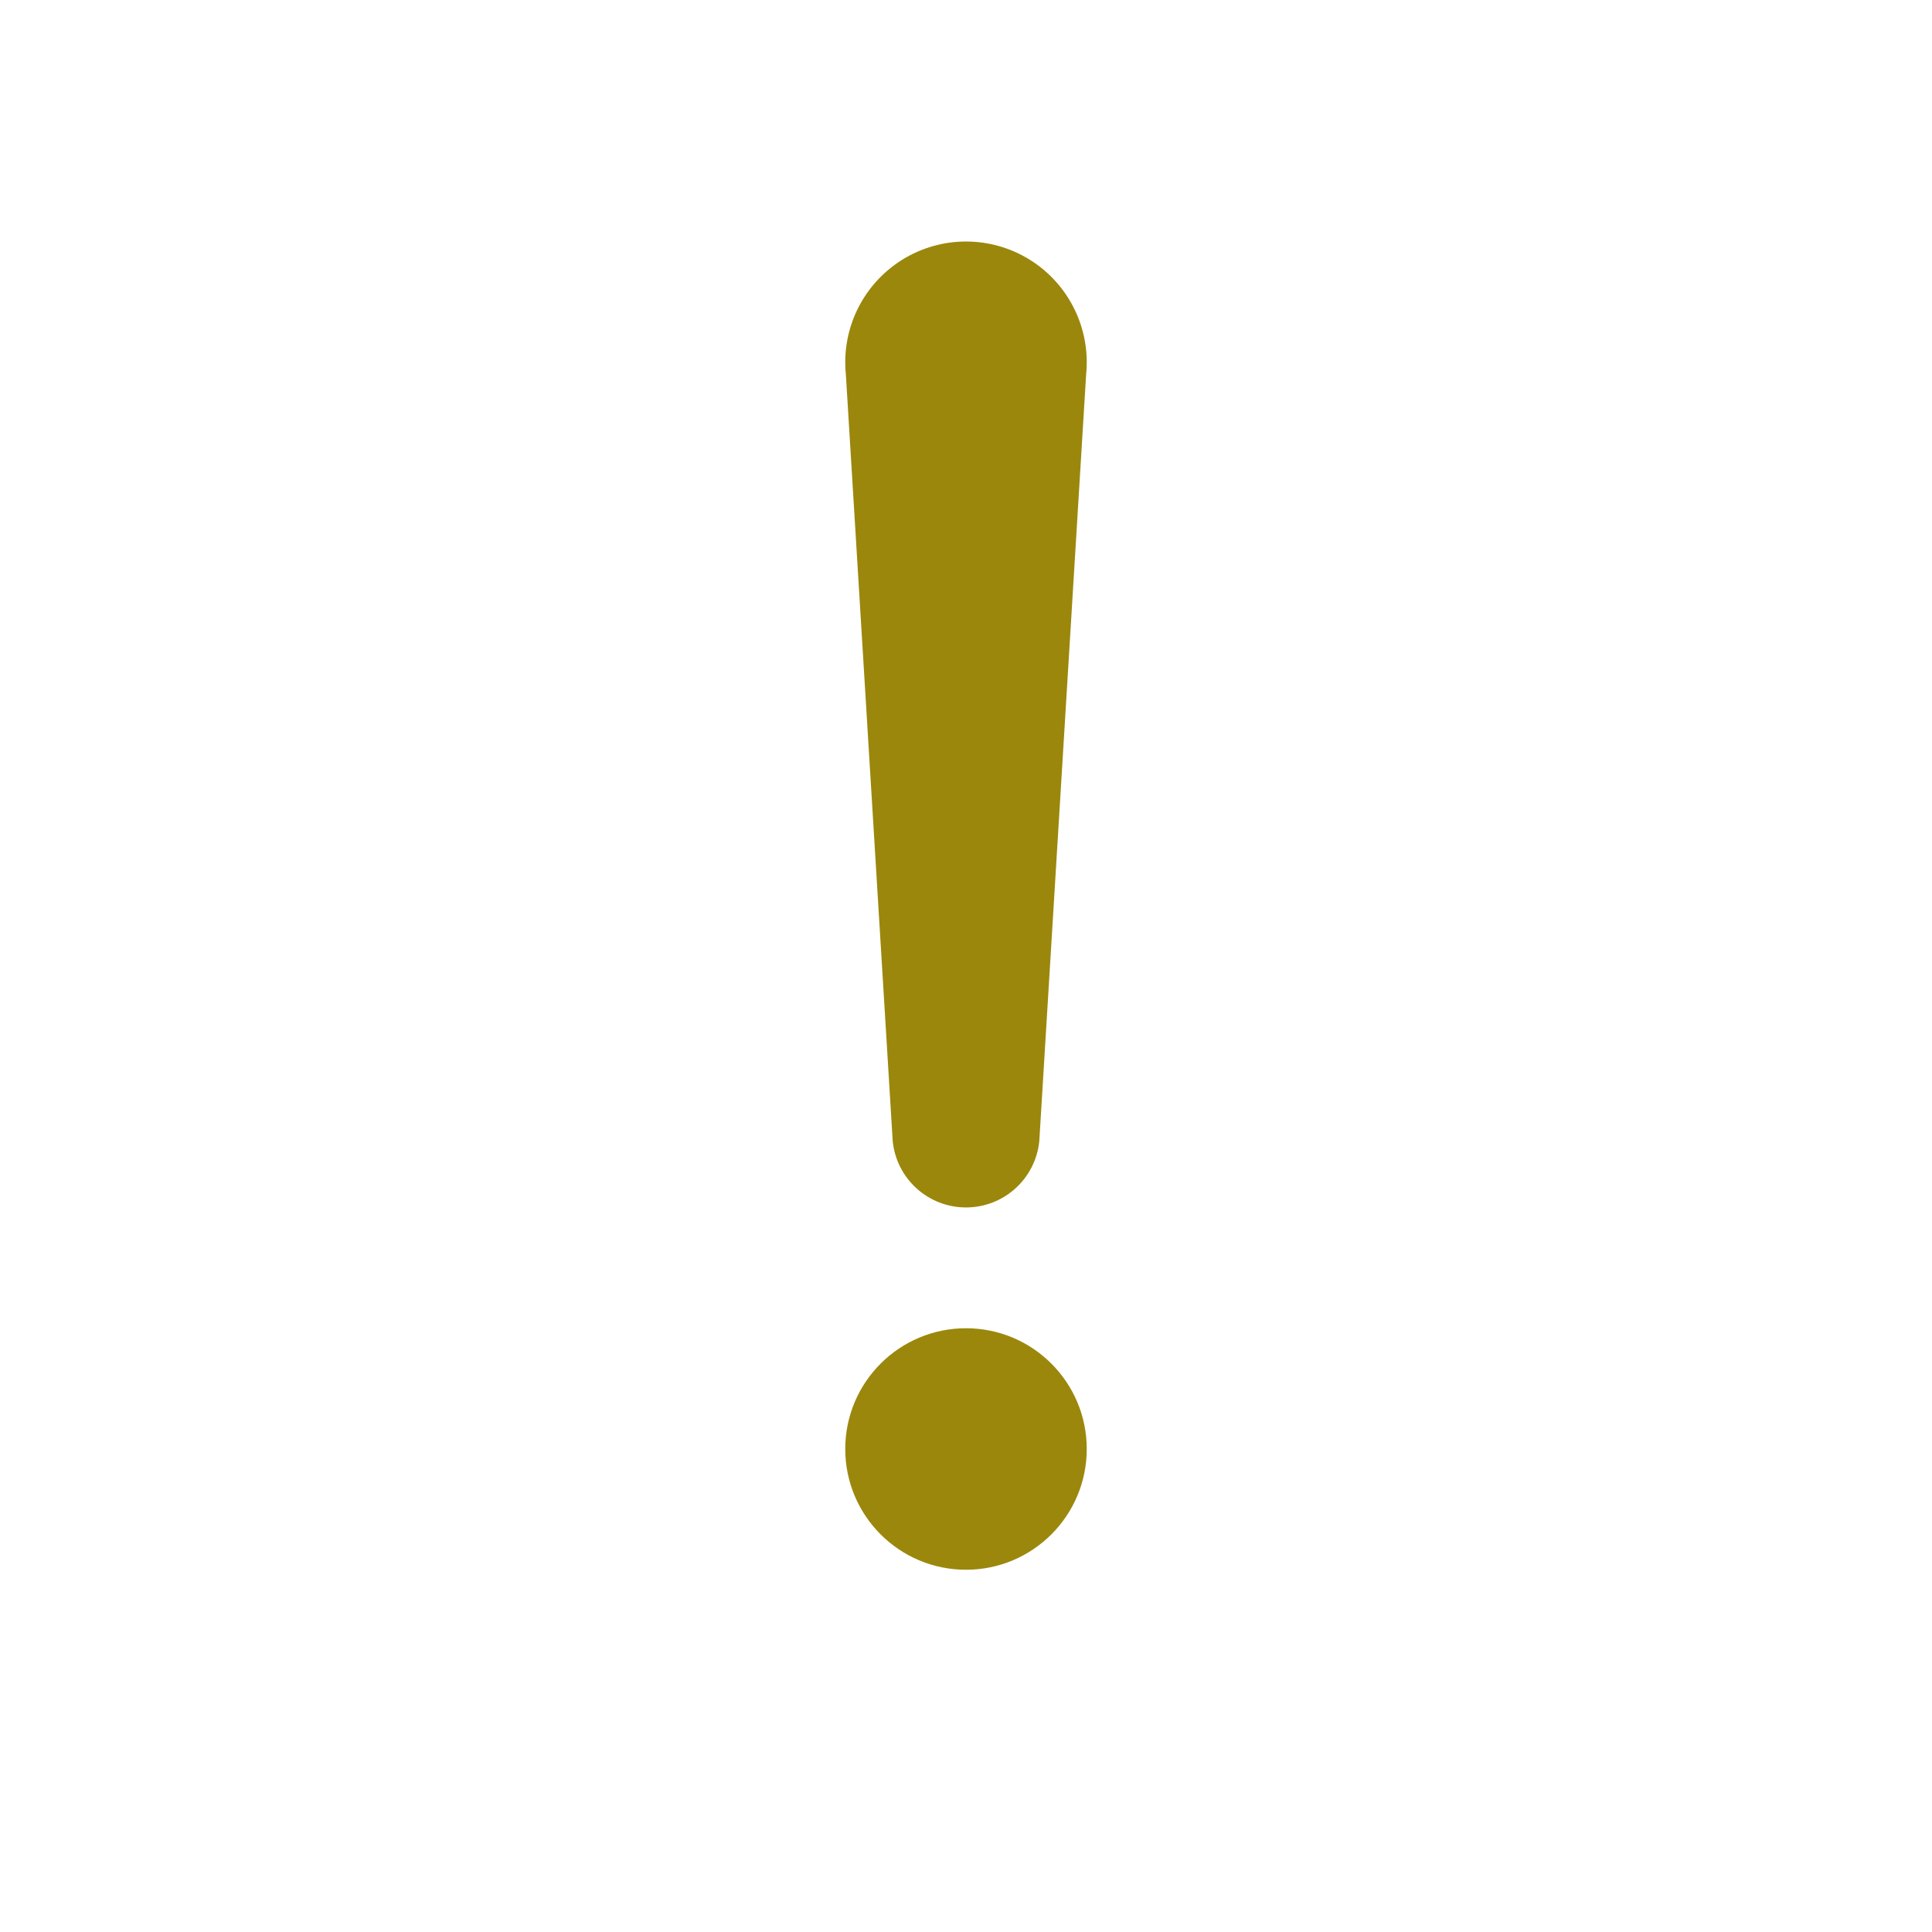
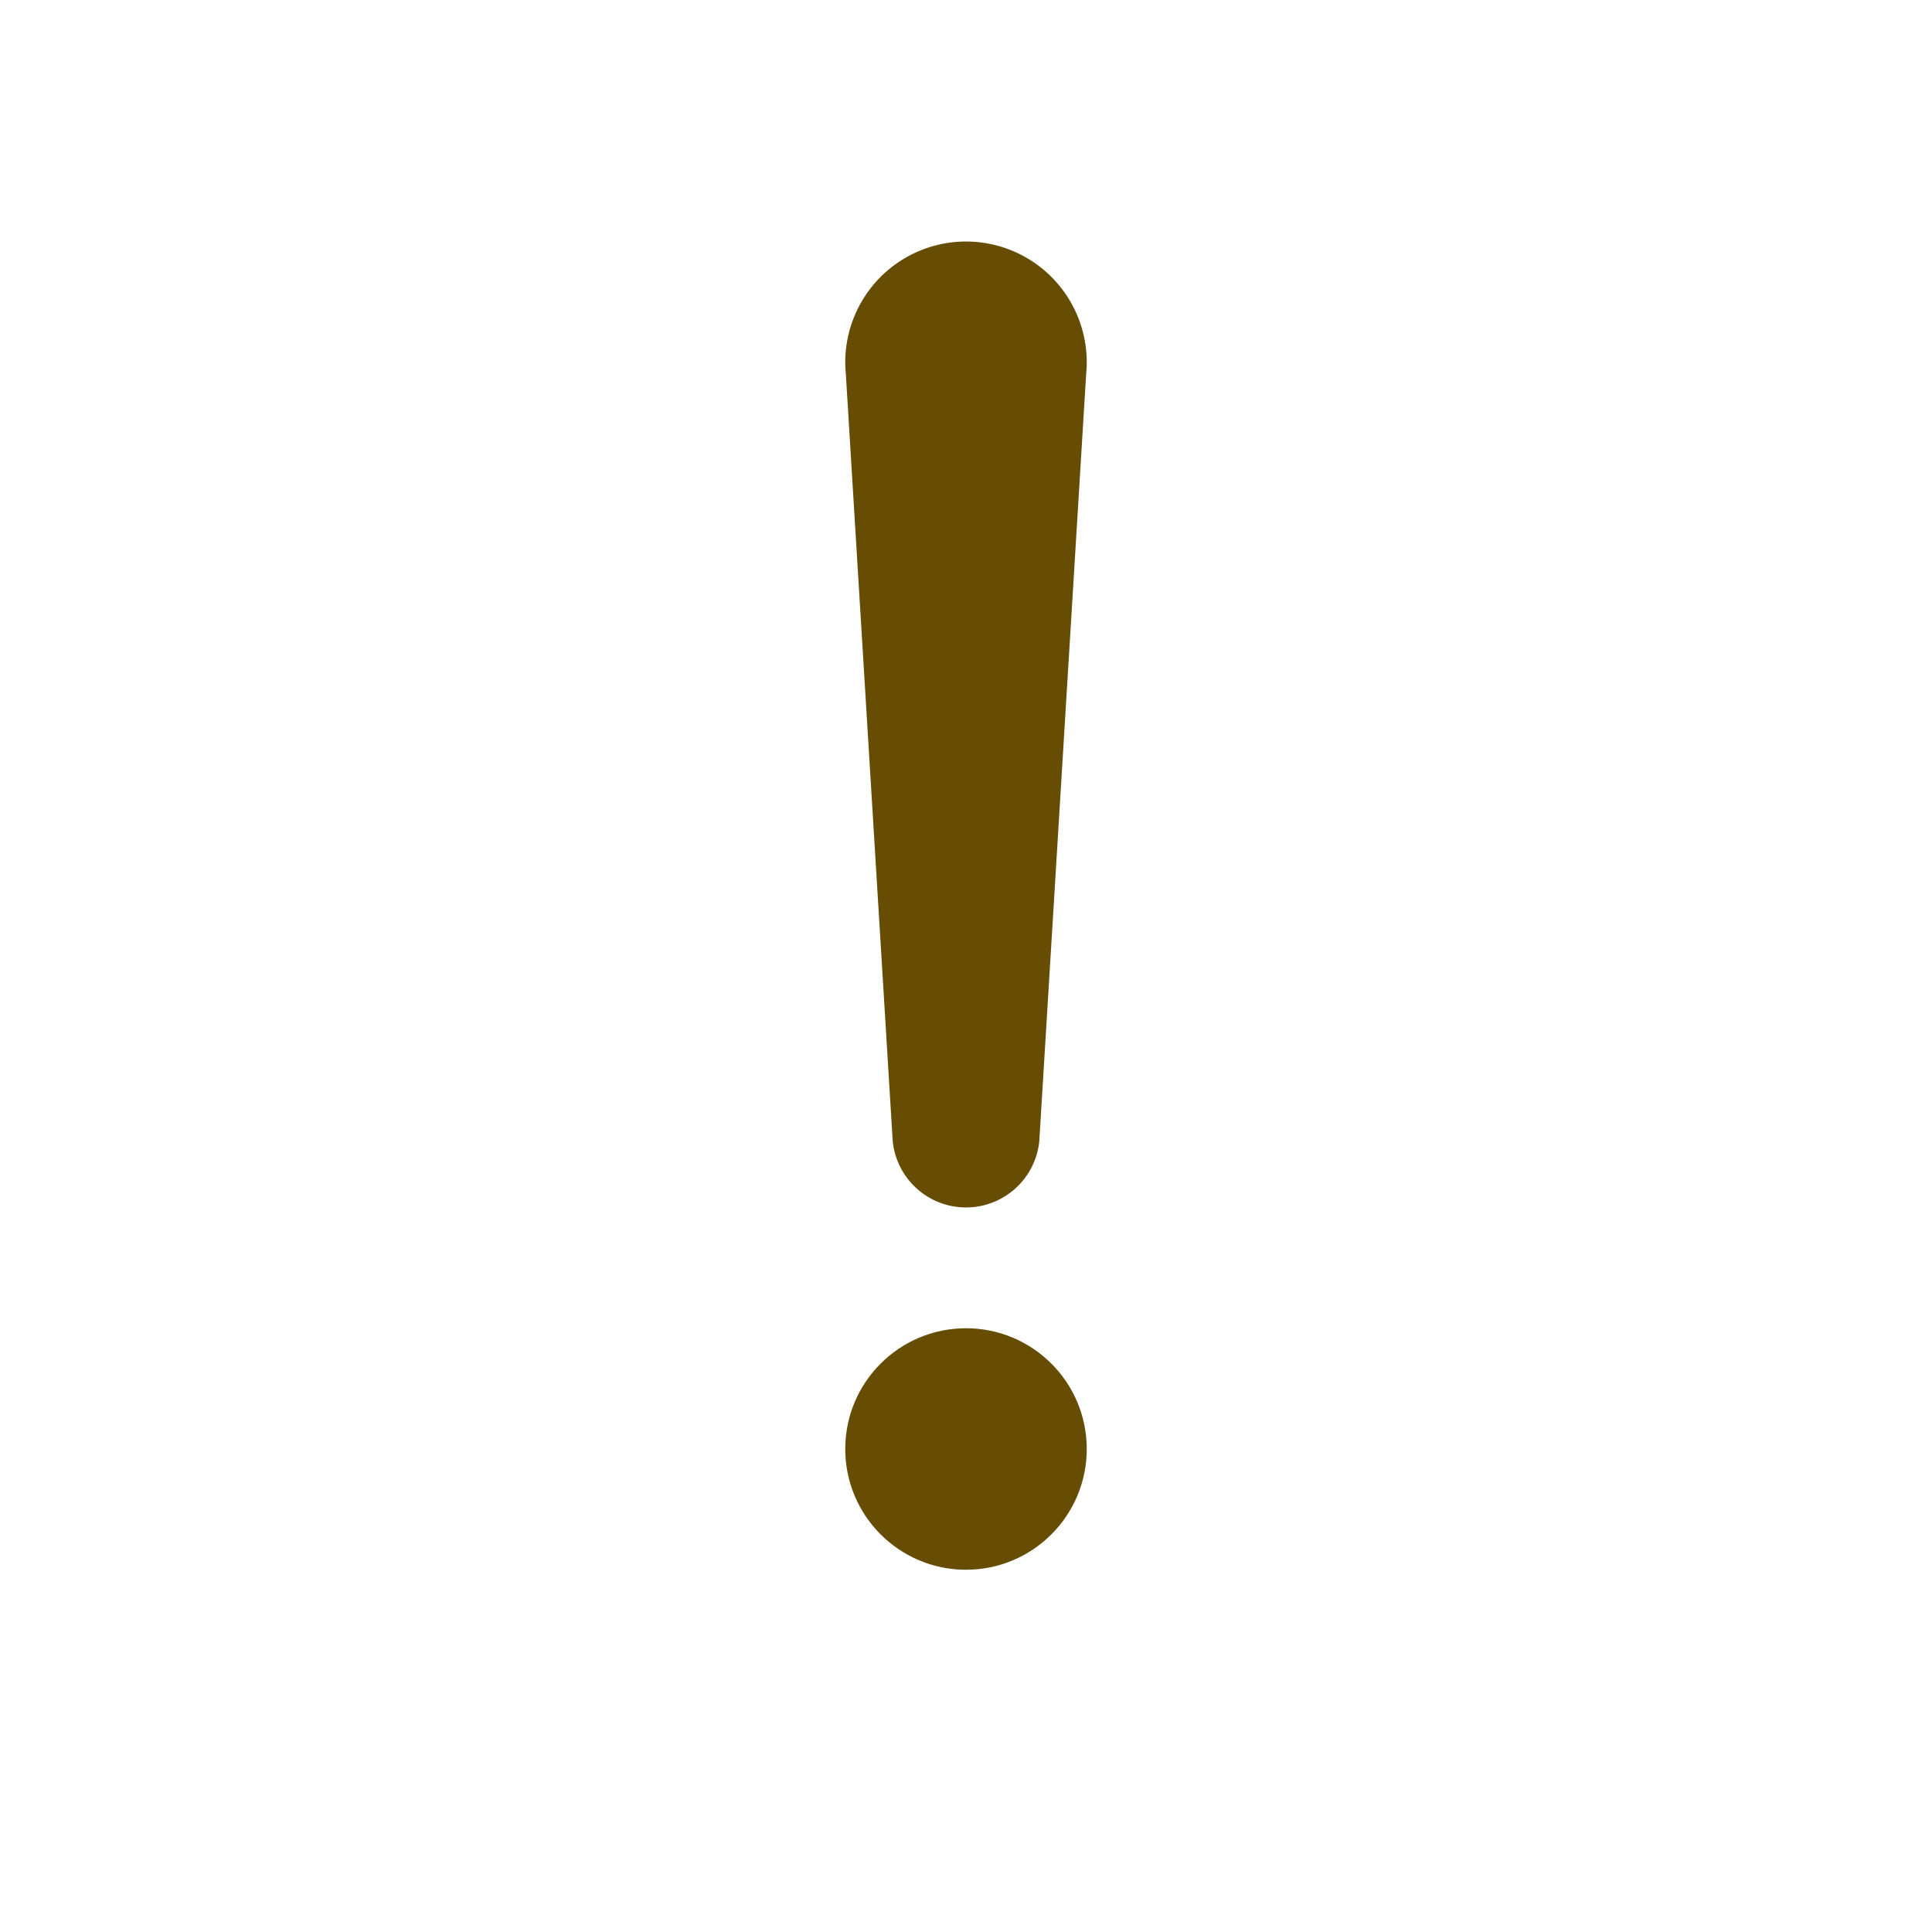
- <svg xmlns="http://www.w3.org/2000/svg" width="25" height="25" fill="#9b870c" class="bi bi-exclamation-lg" viewBox="0 0 16 16">
+ <svg xmlns="http://www.w3.org/2000/svg" width="25" height="25" fill="#664d03" class="bi bi-exclamation-lg" viewBox="0 0 16 16">
  <path d="M7.005 3.1a1 1 0 1 1 1.99 0l-.388 6.35a.61.61 0 0 1-1.214 0L7.005 3.1ZM7 12a1 1 0 1 1 2 0 1 1 0 0 1-2 0Z" />
</svg>
